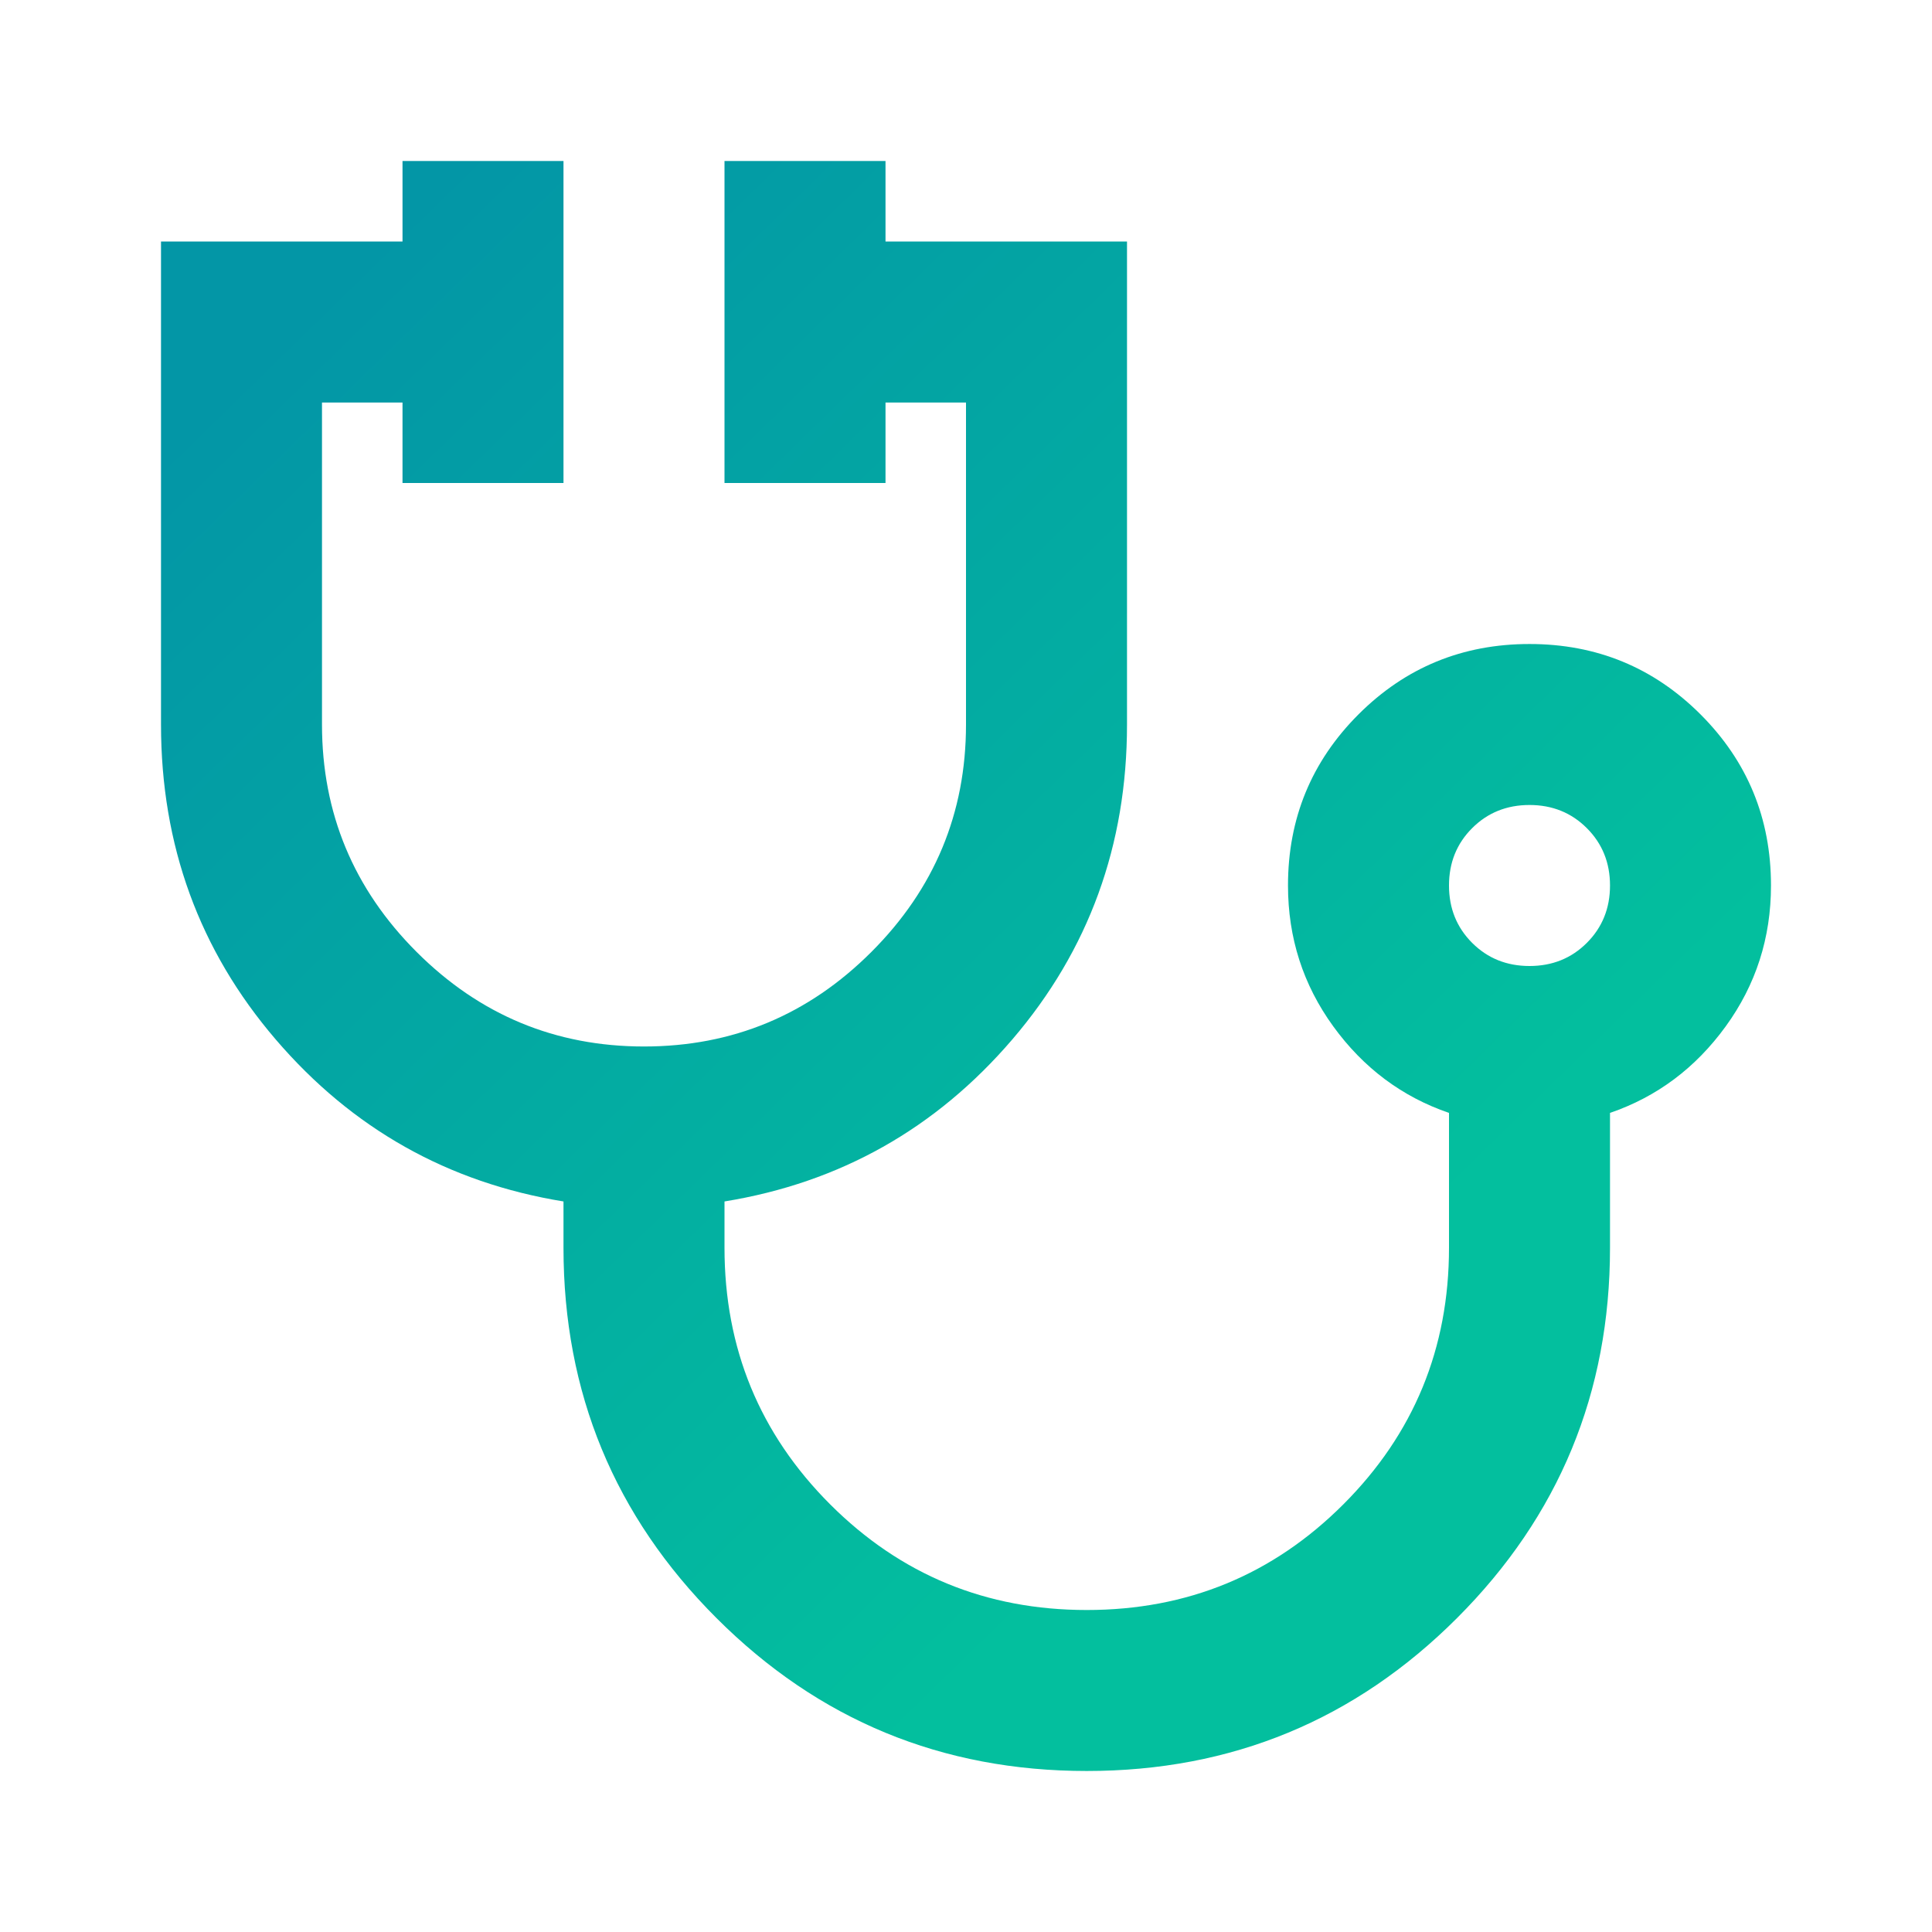
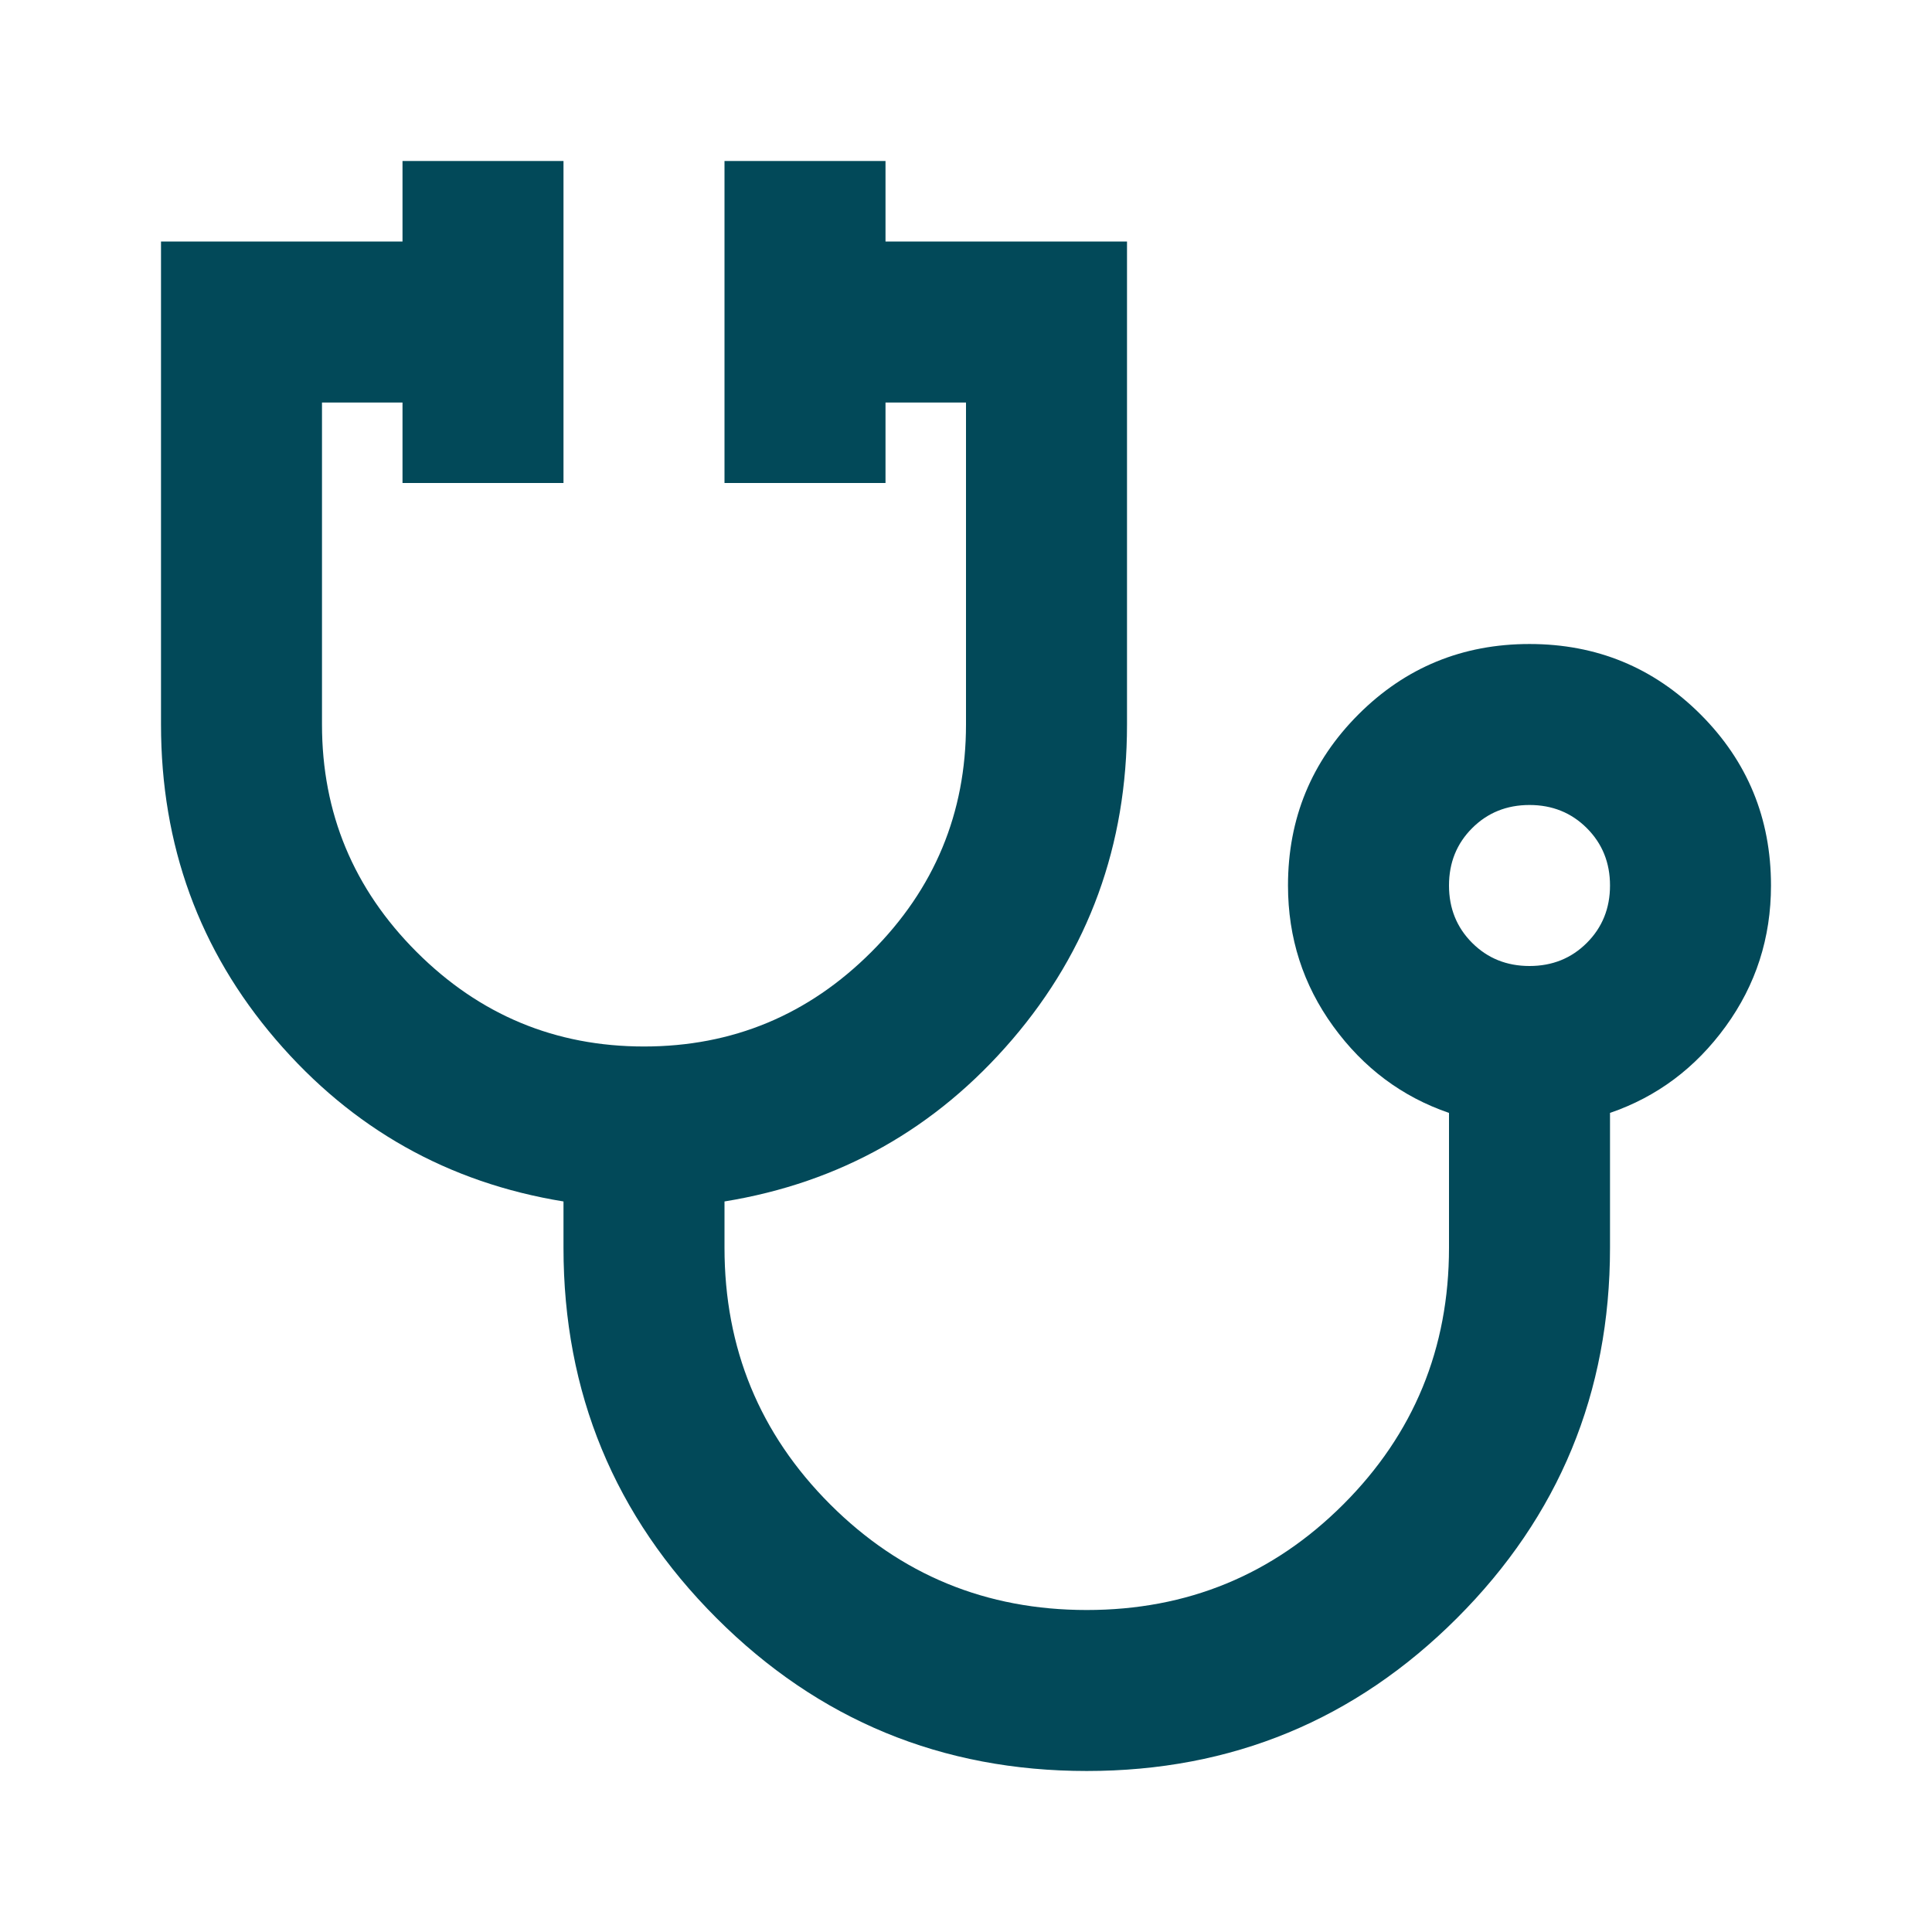
<svg xmlns="http://www.w3.org/2000/svg" width="80" height="80" viewBox="0 0 80 80" fill="none">
  <mask id="mask0_51_22" style="mask-type:alpha" maskUnits="userSpaceOnUse" x="0" y="0" width="80" height="80">
    <rect width="80" height="80" fill="url(#paint0_linear_51_22)" />
  </mask>
  <g mask="url(#mask0_51_22)">
    <path d="M45 73.333C39 73.333 33.889 71.222 29.667 67C25.444 62.778 23.333 57.667 23.333 51.667V49.75C18.555 48.972 14.583 46.736 11.417 43.042C8.25 39.347 6.667 35 6.667 30V10H16.667V6.667H23.333V20H16.667V16.667H13.333V30C13.333 33.667 14.639 36.806 17.25 39.417C19.861 42.028 23 43.333 26.667 43.333C30.333 43.333 33.472 42.028 36.083 39.417C38.694 36.806 40 33.667 40 30V16.667H36.667V20H30V6.667H36.667V10H46.667V30C46.667 35 45.083 39.347 41.917 43.042C38.75 46.736 34.778 48.972 30 49.75V51.667C30 55.833 31.458 59.375 34.375 62.292C37.292 65.208 40.833 66.667 45 66.667C49.167 66.667 52.708 65.208 55.625 62.292C58.542 59.375 60 55.833 60 51.667V46.083C58.056 45.417 56.458 44.222 55.208 42.5C53.958 40.778 53.333 38.833 53.333 36.667C53.333 33.889 54.306 31.528 56.25 29.583C58.194 27.639 60.556 26.667 63.333 26.667C66.111 26.667 68.472 27.639 70.417 29.583C72.361 31.528 73.333 33.889 73.333 36.667C73.333 38.833 72.708 40.778 71.458 42.5C70.208 44.222 68.611 45.417 66.667 46.083V51.667C66.667 57.667 64.555 62.778 60.333 67C56.111 71.222 51 73.333 45 73.333ZM63.333 40C64.278 40 65.069 39.681 65.708 39.042C66.347 38.403 66.667 37.611 66.667 36.667C66.667 35.722 66.347 34.931 65.708 34.292C65.069 33.653 64.278 33.333 63.333 33.333C62.389 33.333 61.597 33.653 60.958 34.292C60.319 34.931 60 35.722 60 36.667C60 37.611 60.319 38.403 60.958 39.042C61.597 39.681 62.389 40 63.333 40Z" fill="url(#paint1_linear_51_22)" />
  </g>
  <defs>
    <linearGradient id="paint0_linear_51_22" x1="6" y1="8.5" x2="70.5" y2="74.5" gradientUnits="userSpaceOnUse">
-       <stop stop-color="#0396A6" />
-       <stop offset="0.777" stop-color="#03BF9E" />
+       <stop stop-color="#024959" />
+       <stop offset="0.777" stop-color="#024959" />
    </linearGradient>
    <linearGradient id="paint1_linear_51_22" x1="11.667" y1="13.75" x2="65.417" y2="68.75" gradientUnits="userSpaceOnUse">
-       <stop stop-color="#0396A6" />
-       <stop offset="0.777" stop-color="#03BF9E" />
+       <stop stop-color="#024959" />
+       <stop offset="0.777" stop-color="#024959" />
    </linearGradient>
  </defs>
</svg>
